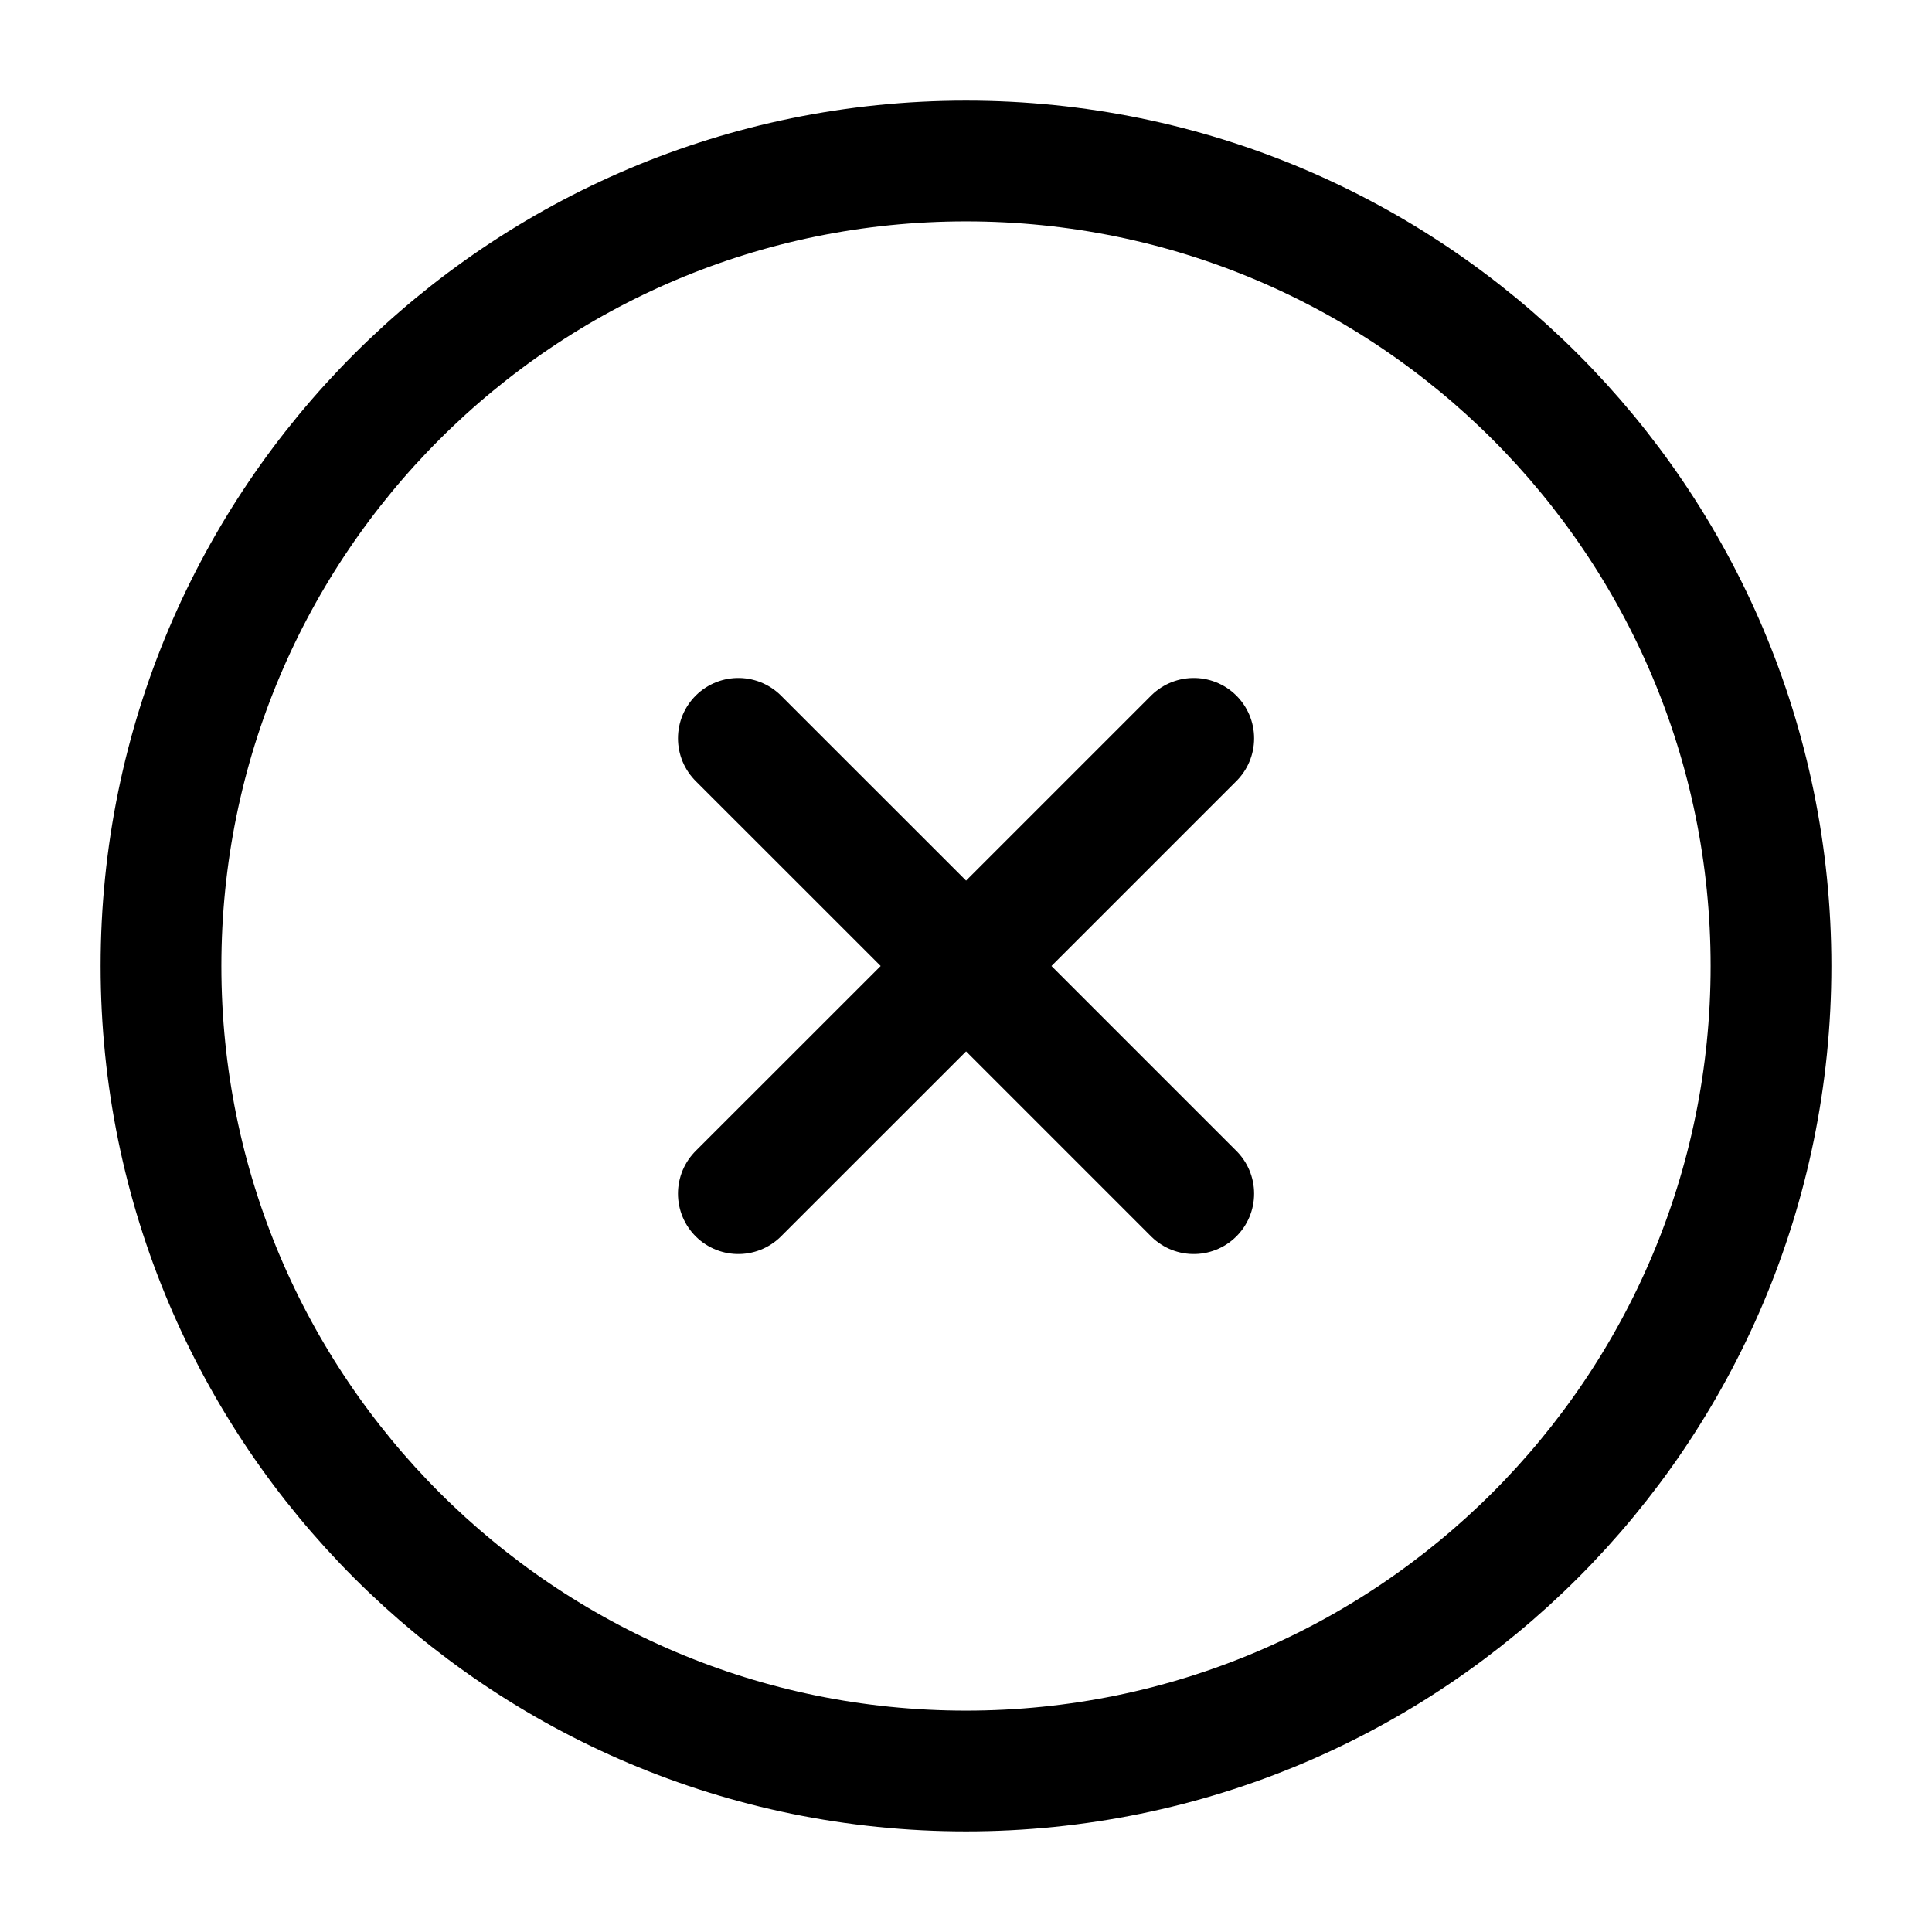
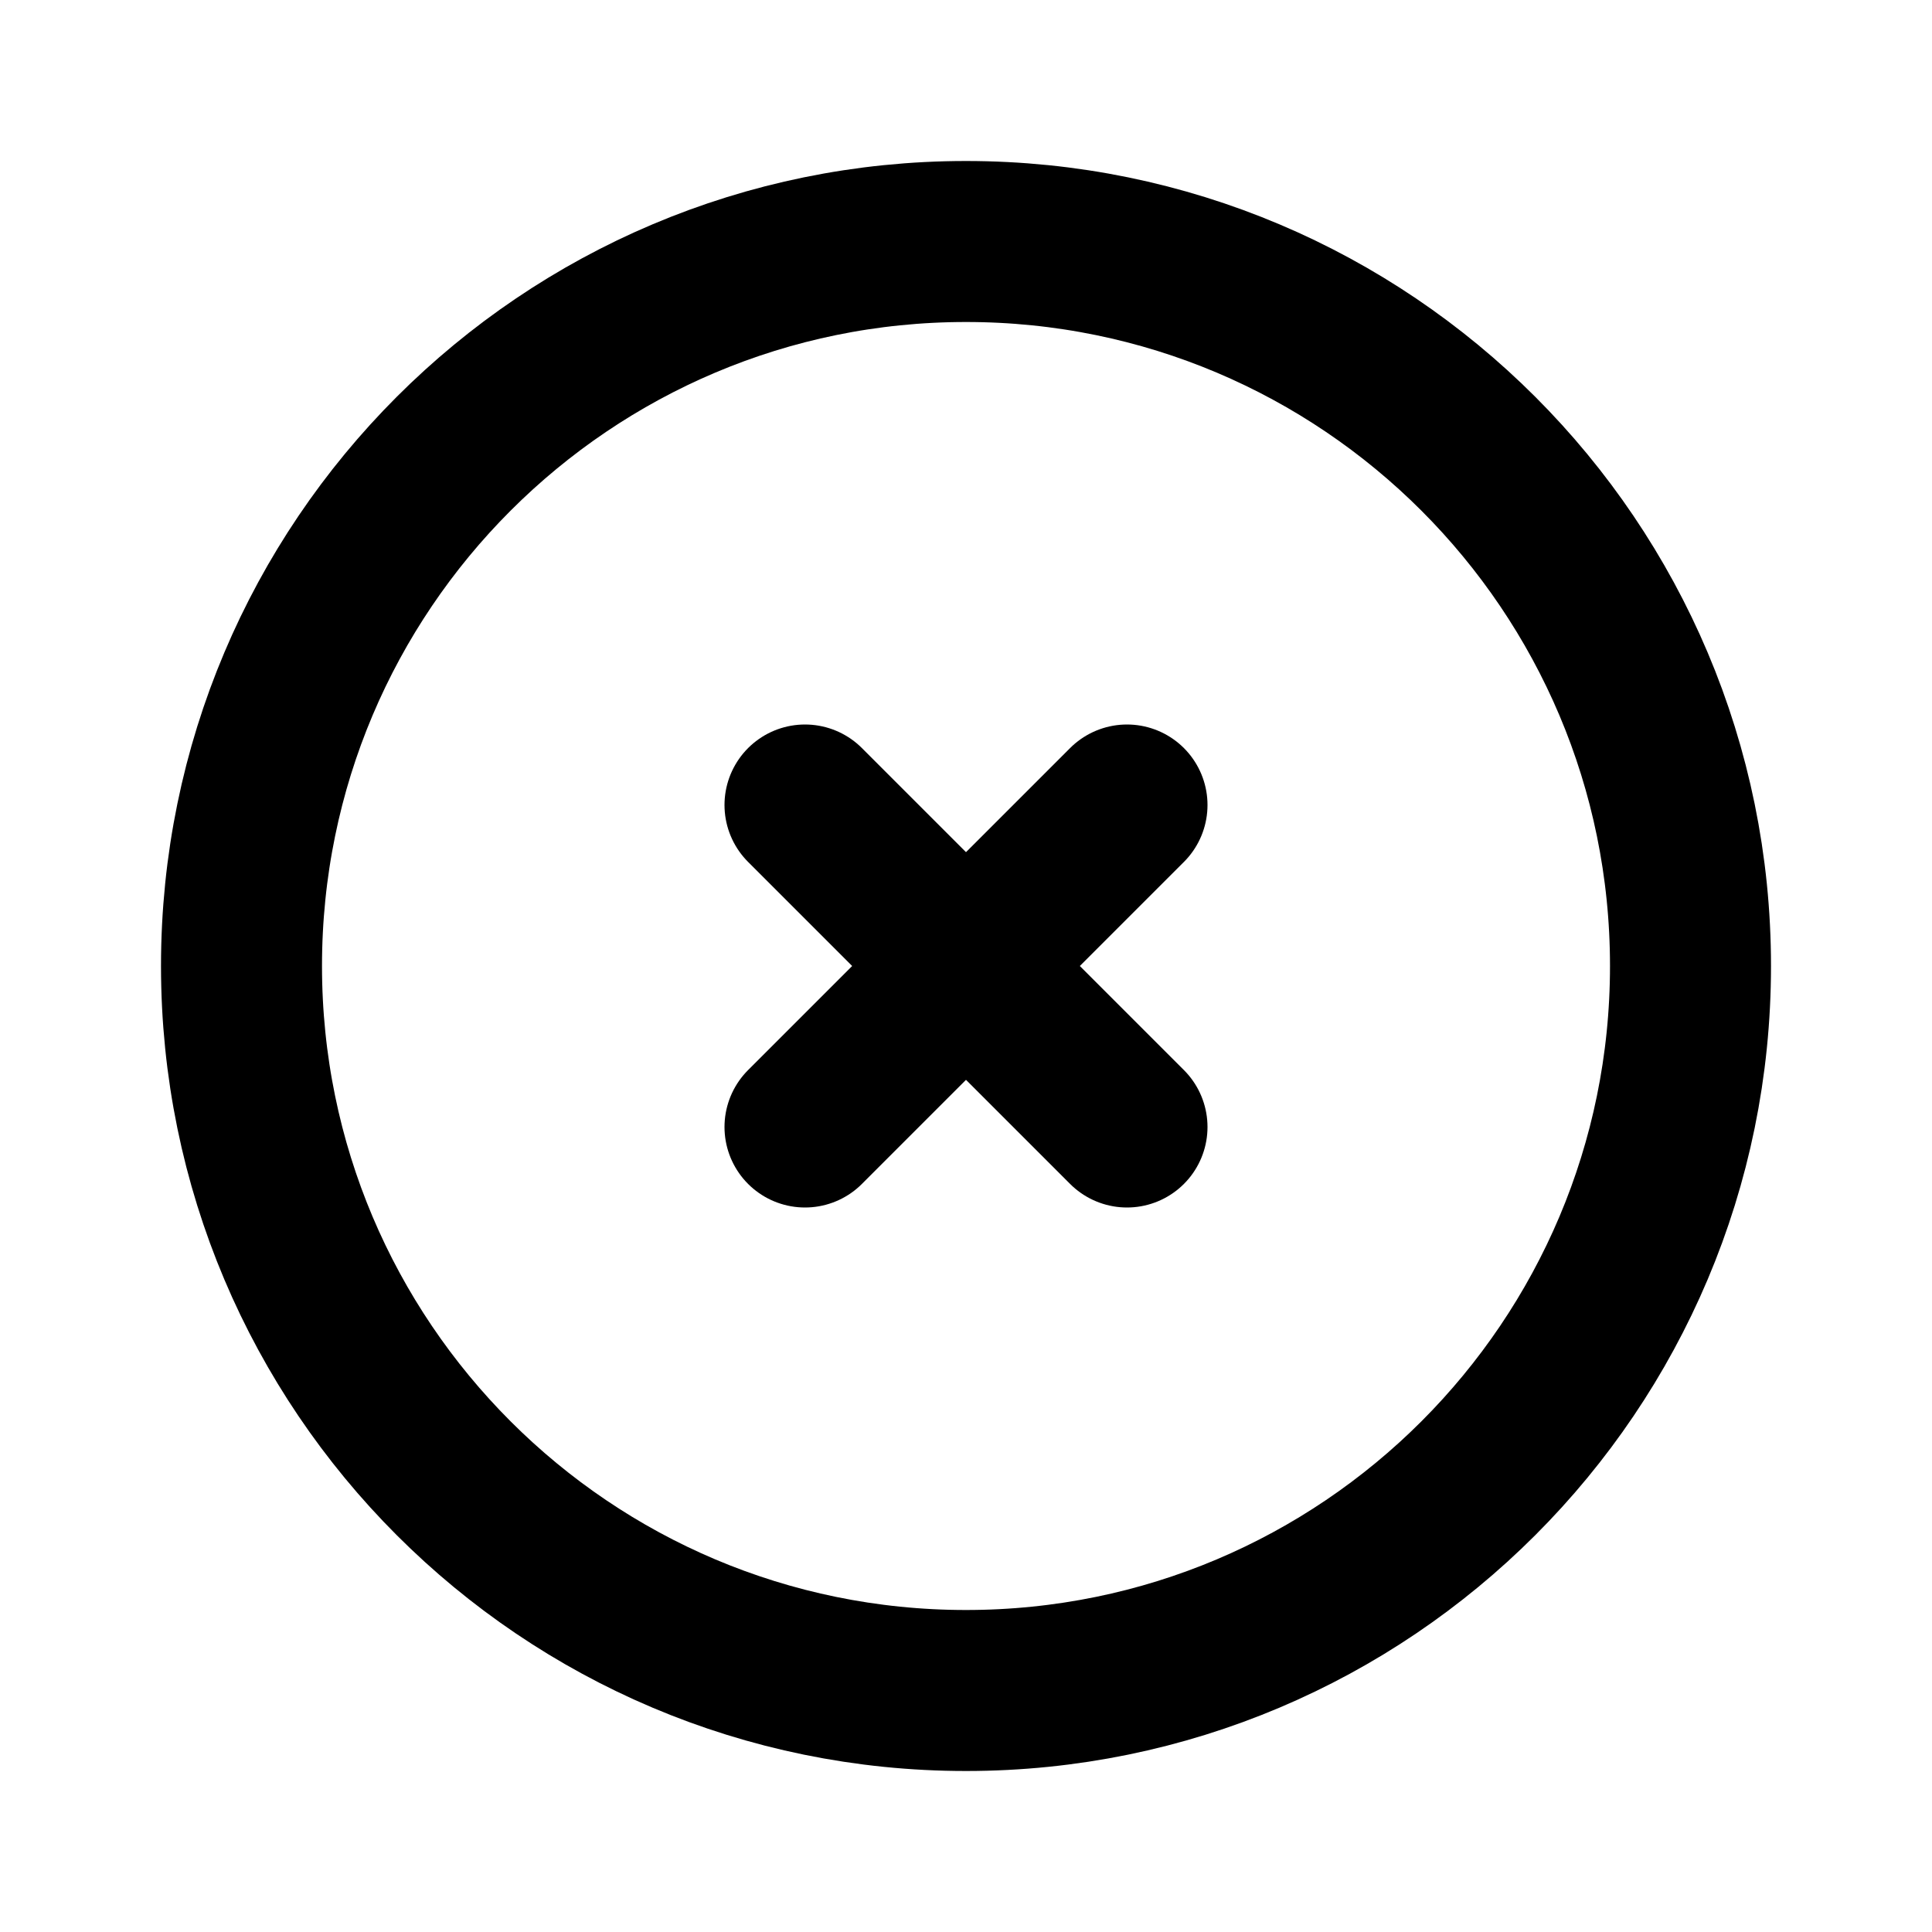
- <svg xmlns="http://www.w3.org/2000/svg" width="24" height="24" stroke-width="1.5" viewBox="0 0 24 24" fill="none">
-   <path d="M9.172 14.828L12.001 12M14.829 9.172L12.001 12M12.001 12L9.172 9.172M12.001 12L14.829 14.828" stroke="currentColor" stroke-linecap="round" stroke-linejoin="round" />
-   <path d="M12 22C17.523 22 22 17.523 22 12C22 6.477 17.523 2 12 2C6.477 2 2 6.477 2 12C2 17.523 6.477 22 12 22Z" stroke="currentColor" stroke-linecap="round" stroke-linejoin="round" />
+ <svg xmlns="http://www.w3.org/2000/svg" width="24" height="24" viewBox="0 0 24 24" fill="none" stroke="currentColor" stroke-width="2" stroke-linecap="round" stroke-linejoin="round">
+   <path d="M3 12a9 9 0 1 0 18 0a9 9 0 1 0 -18 0" />
+   <path d="M10 10l4 4m0 -4l-4 4" />
</svg>
